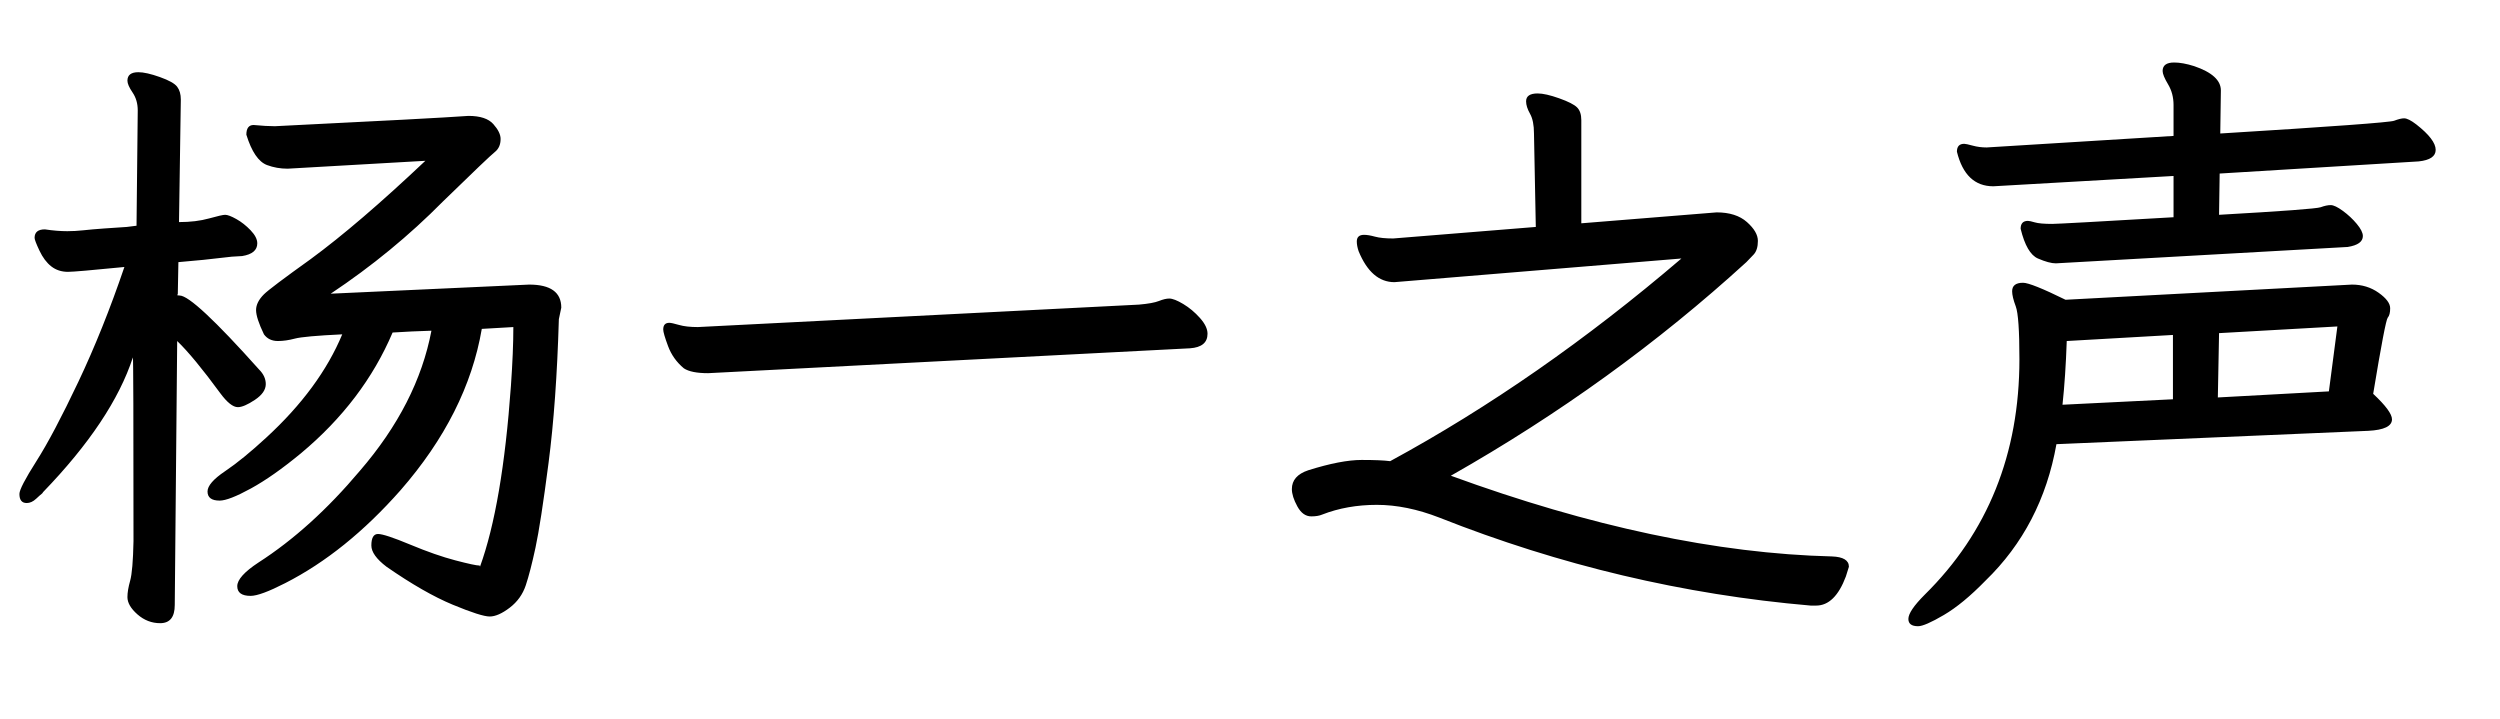
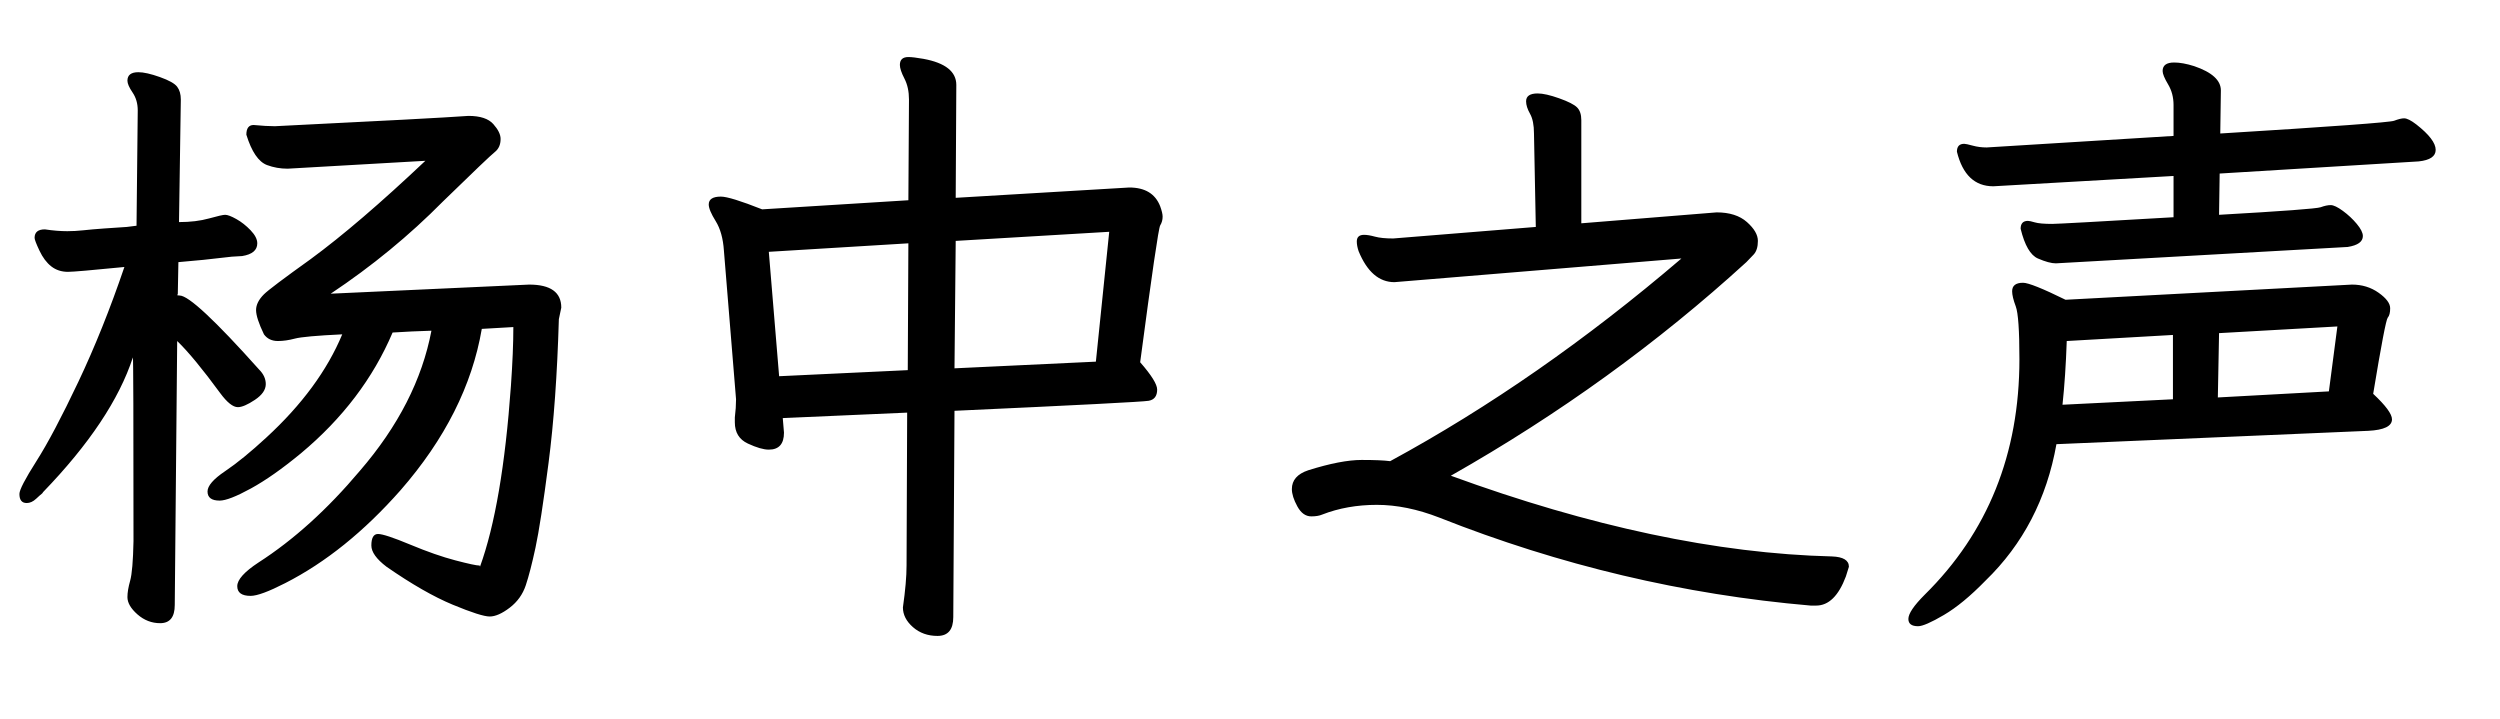
- <svg xmlns="http://www.w3.org/2000/svg" viewBox="0 -92.8 412 118.4" fill="currentColor" role="img" aria-label="杨一之声">
-   <path d="M80.70 8.80Q79.30 8.80 74.60 6.85Q69.90 4.90 63.70 0.60Q61.20-1.30 61.20-2.90Q61.20-4.80 62.30-4.80Q63.40-4.80 67.60-3.05Q71.80-1.30 75.05-0.45Q78.30 0.40 79 0.40Q79.10 0.40 79.10 0.60Q82.80-9.60 84.20-29.20Q84.60-34.90 84.60-38.90L79.40-38.60Q77-24.60 66-12Q57-1.80 47 3.30Q42.90 5.40 41.30 5.40Q39.10 5.40 39.10 3.80Q39.10 2.20 42.60-0.10Q51.30-5.70 59.30-15.20Q68.80-26.20 71.10-38.30Q67.80-38.20 64.70-38Q59.90-26.70 49.60-18.10Q45-14.30 41.35-12.30Q37.70-10.30 36.20-10.30Q34.20-10.30 34.20-11.80Q34.20-13.20 37.10-15.15Q40-17.10 43.90-20.70Q52.70-28.80 56.40-37.70Q50.10-37.40 48.60-37Q47.10-36.60 45.80-36.60Q44.30-36.60 43.50-37.70Q42.20-40.40 42.20-41.70Q42.20-43 43.50-44.30Q44.50-45.30 51.20-50.10Q59.10-55.90 70.10-66.30L47.40-65Q45.60-65 44-65.60Q41.90-66.40 40.60-70.60Q40.60-72.20 41.80-72.20Q43.90-72 45.30-72Q71.70-73.30 77.20-73.70Q80.10-73.70 81.30-72.35Q82.50-71 82.50-69.90Q82.50-68.50 81.55-67.75Q80.60-67 73-59.60Q64.70-51.20 54.50-44.40L87.20-45.90Q92.50-45.90 92.50-42.10L92.10-40.20Q91.70-26.50 90.40-16.50Q89.10-6.50 88.25-2.55Q87.40 1.40 86.65 3.65Q85.90 5.90 84 7.35Q82.10 8.80 80.70 8.80M26.40 9.90Q24.30 9.90 22.65 8.45Q21 7 21 5.60Q21 4.50 21.45 2.90Q21.90 1.30 22-3.60Q22-33.90 21.90-33.90Q18.50-23.50 7.10-11.70Q7-11.50 6.85-11.40Q6.70-11.30 5.95-10.60Q5.20-9.90 4.40-9.90Q3.20-9.90 3.20-11.40Q3.20-12.40 6-16.80Q8.80-21.20 12.90-29.85Q17-38.50 20.50-48.80Q12.40-48 11.20-48Q9.60-48 8.45-48.90Q7.30-49.80 6.50-51.50Q5.70-53.20 5.70-53.60Q5.70-55 7.40-55Q9.40-54.70 11.10-54.70Q12.40-54.70 13.75-54.85Q15.10-55 17.20-55.15Q19.30-55.30 20.90-55.40L22.50-55.60L22.70-74.60Q22.70-76.30 21.85-77.55Q21-78.80 21-79.50Q21-80.90 22.80-80.90Q24.10-80.90 26.35-80.10Q28.60-79.30 29.20-78.50Q29.80-77.70 29.80-76.40L29.50-56.20Q32.30-56.20 34.45-56.80Q36.60-57.40 37.10-57.40Q37.70-57.40 38.95-56.70Q40.20-56 41.30-54.85Q42.40-53.70 42.40-52.70Q42.40-51 39.90-50.60L38.20-50.50Q33.20-49.90 29.40-49.60L29.30-44.30L29.20-44.20Q29.20-44.10 29.60-44.10Q31.80-44.10 42.70-31.90Q43.80-30.80 43.80-29.50Q43.80-28.10 42-26.90Q40.20-25.70 39.20-25.70Q38-25.70 36.30-28Q31.90-34 29.20-36.60L28.80 6.90Q28.80 9.90 26.40 9.90 M196.10-35.40L116.70-31.30Q113.90-31.30 112.70-32.10Q110.90-33.60 110.10-35.75Q109.30-37.90 109.30-38.50Q109.30-39.60 110.30-39.60Q110.70-39.60 111.90-39.25Q113.10-38.90 115-38.90L187.70-42.60Q190-42.80 191-43.20Q192-43.60 192.70-43.60Q193.50-43.60 195-42.70Q196.50-41.80 197.75-40.40Q199-39 199-37.80Q199-35.60 196.10-35.40 M299.30 7L298.40 7Q267 4.30 237.20-7.50Q231.80-9.60 226.90-9.60Q222-9.60 217.90-8Q217.20-7.70 216.10-7.70Q214.70-7.70 213.80-9.35Q212.90-11 212.90-12.20Q212.90-14.40 215.60-15.30Q221-17 224.40-17Q227.60-17 229.10-16.80Q253.60-30.10 277.10-50.20L229.80-46.30Q226-46.30 223.90-51.40Q223.60-52.30 223.60-53Q223.60-54.10 224.80-54.10Q225.50-54.10 226.60-53.80Q227.70-53.50 229.60-53.50L253.10-55.40L252.80-70.80Q252.80-72.90 252.15-74.05Q251.50-75.20 251.50-76.10Q251.50-77.40 253.40-77.40Q254.70-77.40 256.95-76.60Q259.20-75.80 259.90-75.10Q260.60-74.40 260.60-73L260.60-56L282.90-57.80Q286.10-57.80 287.90-56.20Q289.70-54.60 289.70-53.10Q289.70-51.60 289-50.85Q288.30-50.10 287.80-49.60Q265.90-29.60 239.10-14.40Q273.60-1.80 301.90-1.10Q304.70-1 304.70 0.60L304.20 2.20Q302.40 7 299.30 7 M386.90-52.10L338.80-49.40Q337.70-49.40 335.85-50.20Q334-51 333-55.10Q333-56.40 334.20-56.40Q334.50-56.40 335.35-56.15Q336.20-55.90 338.20-55.90Q339.40-55.90 358.20-57L358.20-63.80L328.50-62.10Q323.90-62.10 322.50-67.80Q322.50-69.10 323.70-69.10Q324-69.10 325.10-68.80Q326.20-68.50 327.40-68.50L358.20-70.40L358.20-75.50Q358.20-77.40 357.30-78.90Q356.40-80.40 356.40-81.10Q356.40-82.50 358.30-82.50Q359.70-82.50 361.60-81.90Q366-80.40 366-77.90L365.90-70.80Q393.50-72.50 394.55-72.90Q395.60-73.30 396.20-73.30Q396.90-73.30 398.20-72.30Q401.40-69.80 401.40-68.10Q401.40-66.50 398.60-66.20L365.80-64.20L365.70-57.40Q381.50-58.30 382.45-58.65Q383.40-59 384.10-59Q384.80-59 386.10-58.05Q387.40-57.10 388.40-55.90Q389.40-54.70 389.40-53.90Q389.40-52.50 386.90-52.10M316.10 10.40Q314.50 10.40 314.50 9.20Q314.50 7.90 317.20 5.20Q332.80-10.20 332.80-33.60Q332.80-40.70 332.20-42.30Q331.60-43.90 331.60-44.80Q331.60-46.20 333.40-46.20Q334.70-46.20 340.40-43.40L387.60-45.90Q390.10-45.90 392-44.55Q393.90-43.20 393.90-42Q393.90-40.90 393.50-40.45Q393.10-40 391.10-27.90Q394.20-25 394.20-23.70Q394.20-22 390.30-21.80L338.90-19.60Q336.50-6.10 327.20 2.90Q323.50 6.70 320.35 8.55Q317.20 10.40 316.10 10.40M365.70-37.90L365.50-27.30L383.80-28.30L385.20-39L365.70-37.90M339.90-26.10L358.10-27L358.10-37.60L340.60-36.60Q340.40-30.80 339.90-26.10" />
+ <svg xmlns="http://www.w3.org/2000/svg" viewBox="0 -92.8 412 118.4" fill="currentColor" role="img" aria-label="杨中之声">
+   <path d="M80.70 8.80Q79.30 8.80 74.60 6.85Q69.90 4.90 63.70 0.60Q61.20-1.30 61.20-2.90Q61.20-4.80 62.30-4.80Q63.40-4.80 67.60-3.05Q71.80-1.30 75.05-0.45Q78.30 0.40 79 0.40Q79.10 0.40 79.10 0.60Q82.80-9.60 84.20-29.20Q84.60-34.90 84.60-38.90L79.40-38.60Q77-24.60 66-12Q57-1.80 47 3.30Q42.90 5.40 41.30 5.40Q39.10 5.40 39.10 3.80Q39.10 2.20 42.60-0.10Q51.30-5.70 59.30-15.20Q68.80-26.20 71.10-38.30Q67.80-38.20 64.70-38Q59.90-26.70 49.60-18.10Q45-14.30 41.35-12.30Q37.70-10.30 36.20-10.30Q34.20-10.30 34.20-11.80Q34.20-13.20 37.10-15.15Q40-17.10 43.90-20.70Q52.70-28.80 56.40-37.70Q50.10-37.40 48.60-37Q47.10-36.60 45.80-36.60Q44.30-36.60 43.50-37.70Q42.20-40.40 42.20-41.70Q42.20-43 43.50-44.30Q44.50-45.30 51.20-50.10Q59.10-55.90 70.10-66.30L47.40-65Q45.60-65 44-65.60Q41.90-66.40 40.60-70.60Q40.60-72.20 41.80-72.20Q43.90-72 45.30-72Q71.70-73.30 77.20-73.70Q80.10-73.70 81.30-72.35Q82.50-71 82.50-69.90Q82.50-68.50 81.55-67.75Q80.60-67 73-59.60Q64.70-51.20 54.50-44.40L87.20-45.90Q92.50-45.90 92.50-42.10L92.10-40.20Q91.70-26.50 90.40-16.50Q89.10-6.50 88.25-2.55Q87.40 1.40 86.65 3.65Q85.90 5.90 84 7.35Q82.10 8.80 80.70 8.80M26.40 9.90Q24.30 9.90 22.65 8.45Q21 7 21 5.60Q21 4.50 21.45 2.90Q21.90 1.30 22-3.60Q22-33.90 21.90-33.90Q18.50-23.50 7.10-11.70Q7-11.50 6.85-11.40Q6.70-11.30 5.95-10.60Q5.20-9.90 4.40-9.90Q3.20-9.90 3.20-11.40Q3.20-12.40 6-16.80Q8.80-21.20 12.90-29.85Q17-38.50 20.50-48.80Q12.40-48 11.20-48Q9.60-48 8.45-48.90Q7.30-49.80 6.50-51.50Q5.70-53.20 5.70-53.60Q5.70-55 7.40-55Q9.40-54.70 11.10-54.70Q12.40-54.70 13.75-54.85Q15.10-55 17.20-55.15Q19.30-55.30 20.90-55.40L22.50-55.60L22.70-74.60Q22.70-76.30 21.85-77.55Q21-78.80 21-79.50Q21-80.90 22.80-80.90Q24.10-80.90 26.35-80.10Q28.60-79.30 29.20-78.50Q29.80-77.70 29.80-76.40L29.50-56.20Q32.30-56.20 34.45-56.80Q36.60-57.40 37.10-57.40Q37.70-57.40 38.95-56.70Q40.20-56 41.30-54.85Q42.40-53.70 42.40-52.70Q42.40-51 39.90-50.60L38.20-50.50Q33.20-49.90 29.40-49.60L29.30-44.30L29.20-44.20Q29.20-44.10 29.60-44.10Q31.80-44.10 42.70-31.90Q43.80-30.80 43.80-29.50Q43.80-28.10 42-26.90Q40.20-25.70 39.20-25.70Q38-25.70 36.30-28Q31.90-34 29.20-36.60L28.80 6.90Q28.80 9.90 26.40 9.90 M154.50 12Q152.10 12 150.45 10.55Q148.80 9.10 148.80 7.30Q149.40 3.10 149.40 0.40L149.50-24.80L129-23.90L129.20-21.50Q129.20-18.70 126.70-18.70Q125.40-18.70 123.25-19.70Q121.10-20.70 121.10-23.20L121.10-24Q121.30-25.60 121.30-27L119.30-51.50Q119.10-54.50 117.95-56.35Q116.80-58.20 116.80-59.10Q116.80-60.40 118.80-60.40Q120.30-60.40 125.60-58.30L149.70-59.80L149.80-76.40Q149.80-78.40 149.05-79.85Q148.30-81.30 148.30-82.10Q148.30-83.40 149.70-83.40Q150.50-83.40 152.20-83.10Q157.60-82.10 157.60-78.80L157.50-60.20L186.10-61.90Q190-61.90 191.20-58.80Q191.60-57.70 191.60-57.10Q191.60-56.30 191.20-55.65Q190.80-55 187.90-33.10Q190.70-29.90 190.70-28.60Q190.70-27 189.30-26.75Q187.90-26.50 157.30-25.10L157.10 8.90Q157.10 12 154.50 12M157.50-53.10L157.30-32.10L180.60-33.20L182.80-54.60L157.50-53.10M126.70-51.30L128.40-30.80L149.60-31.80L149.70-52.70 M299.30 7L298.40 7Q267 4.30 237.20-7.50Q231.80-9.60 226.90-9.60Q222-9.60 217.90-8Q217.20-7.70 216.10-7.70Q214.70-7.70 213.80-9.35Q212.90-11 212.90-12.20Q212.90-14.40 215.60-15.30Q221-17 224.40-17Q227.60-17 229.10-16.80Q253.60-30.10 277.10-50.20L229.80-46.30Q226-46.30 223.90-51.40Q223.60-52.30 223.60-53Q223.60-54.10 224.80-54.10Q225.50-54.10 226.60-53.80Q227.70-53.50 229.60-53.50L253.10-55.40L252.80-70.80Q252.80-72.90 252.15-74.05Q251.50-75.20 251.50-76.10Q251.50-77.40 253.40-77.40Q254.70-77.40 256.95-76.60Q259.20-75.80 259.90-75.10Q260.60-74.40 260.60-73L260.60-56L282.90-57.80Q286.10-57.80 287.90-56.20Q289.70-54.60 289.70-53.10Q289.70-51.60 289-50.85Q288.30-50.10 287.80-49.60Q265.90-29.60 239.10-14.40Q273.60-1.80 301.90-1.10Q304.70-1 304.70 0.60L304.20 2.20Q302.40 7 299.30 7 M386.90-52.10L338.80-49.40Q337.70-49.40 335.85-50.20Q334-51 333-55.10Q333-56.40 334.20-56.40Q334.50-56.40 335.35-56.15Q336.20-55.90 338.20-55.90Q339.40-55.90 358.20-57L358.20-63.80L328.50-62.10Q323.90-62.10 322.50-67.80Q322.50-69.10 323.70-69.10Q324-69.10 325.10-68.80Q326.20-68.50 327.40-68.50L358.20-70.40L358.20-75.50Q358.20-77.40 357.30-78.90Q356.40-80.40 356.40-81.10Q356.40-82.50 358.30-82.50Q359.70-82.50 361.60-81.90Q366-80.40 366-77.90L365.90-70.80Q393.50-72.50 394.55-72.90Q395.60-73.30 396.20-73.30Q396.90-73.30 398.20-72.30Q401.40-69.80 401.40-68.10Q401.40-66.50 398.60-66.20L365.80-64.20L365.70-57.40Q381.50-58.30 382.45-58.65Q383.40-59 384.10-59Q384.80-59 386.10-58.05Q387.40-57.10 388.40-55.90Q389.40-54.70 389.40-53.90Q389.40-52.50 386.90-52.10M316.10 10.40Q314.50 10.40 314.50 9.20Q314.50 7.90 317.20 5.20Q332.80-10.20 332.80-33.60Q332.80-40.70 332.20-42.30Q331.60-43.90 331.60-44.80Q331.60-46.20 333.40-46.20Q334.70-46.20 340.40-43.40L387.60-45.90Q390.10-45.90 392-44.55Q393.90-43.20 393.90-42Q393.90-40.90 393.50-40.45Q393.10-40 391.10-27.90Q394.20-25 394.20-23.70Q394.20-22 390.30-21.80L338.90-19.60Q336.50-6.10 327.20 2.90Q323.50 6.70 320.35 8.55Q317.20 10.40 316.10 10.40M365.70-37.90L365.50-27.30L383.80-28.30L385.20-39L365.70-37.90M339.90-26.10L358.10-27L358.10-37.60L340.60-36.60Q340.40-30.80 339.90-26.10" />
</svg>
